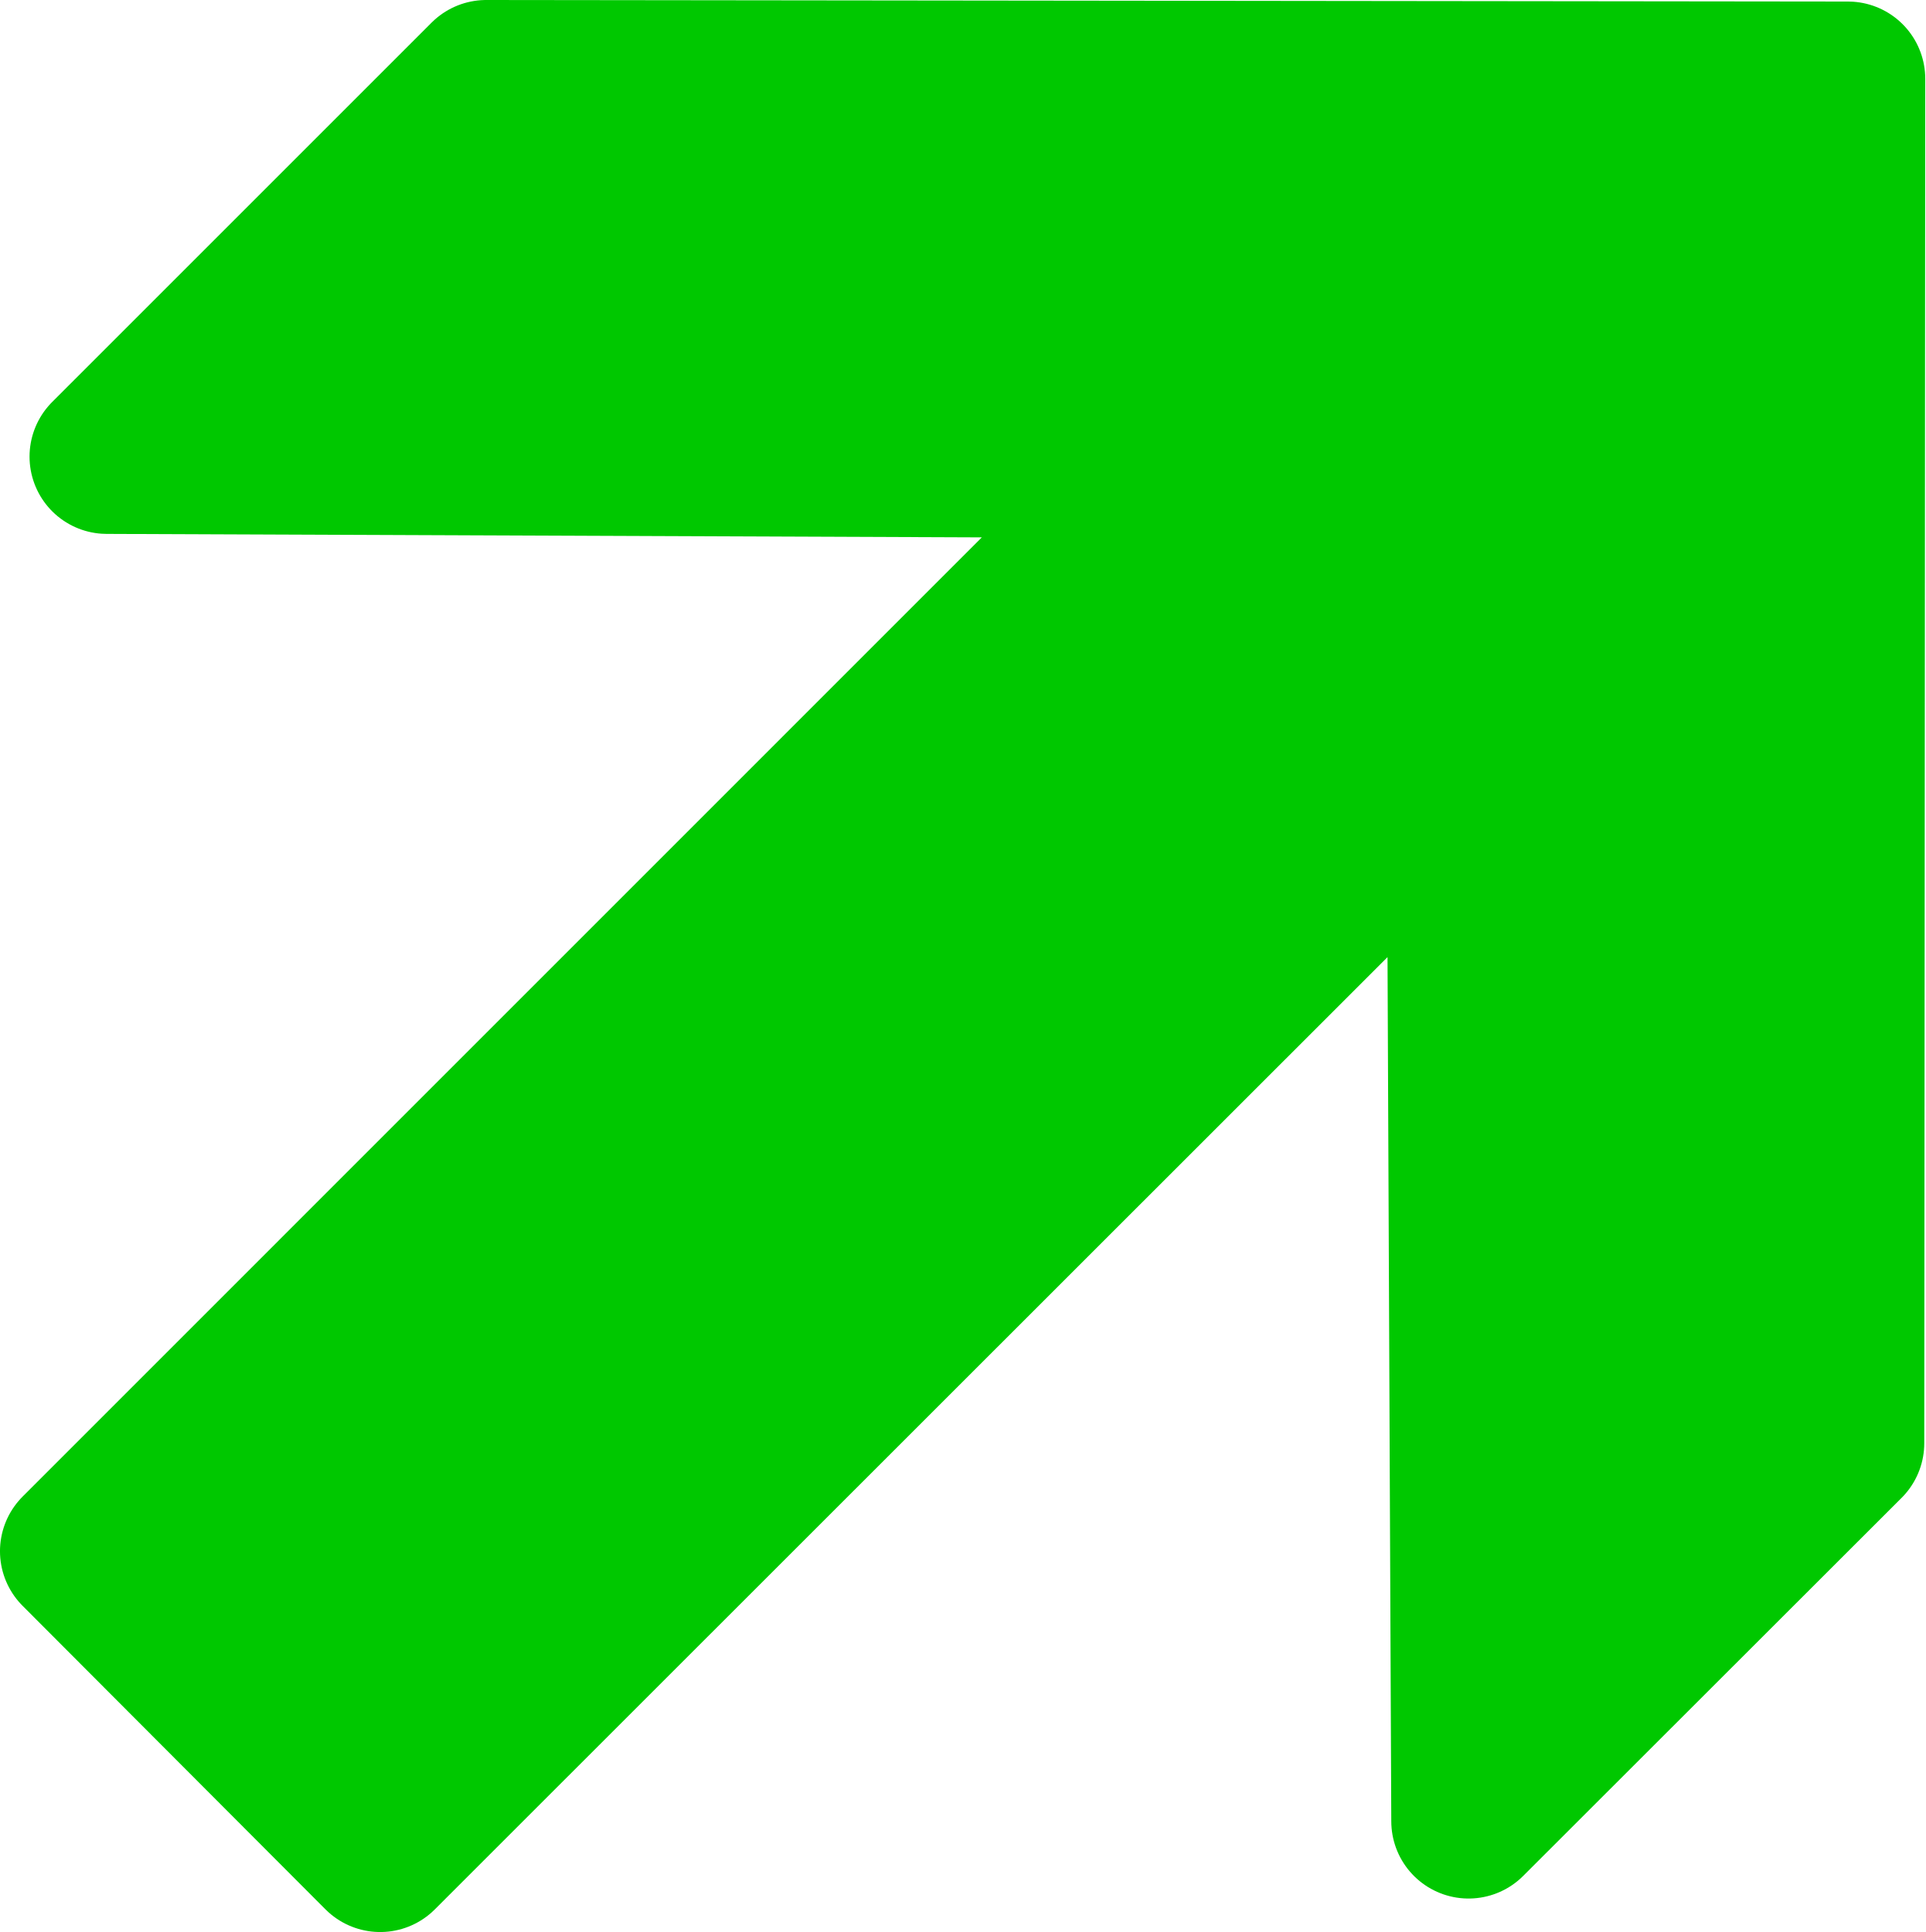
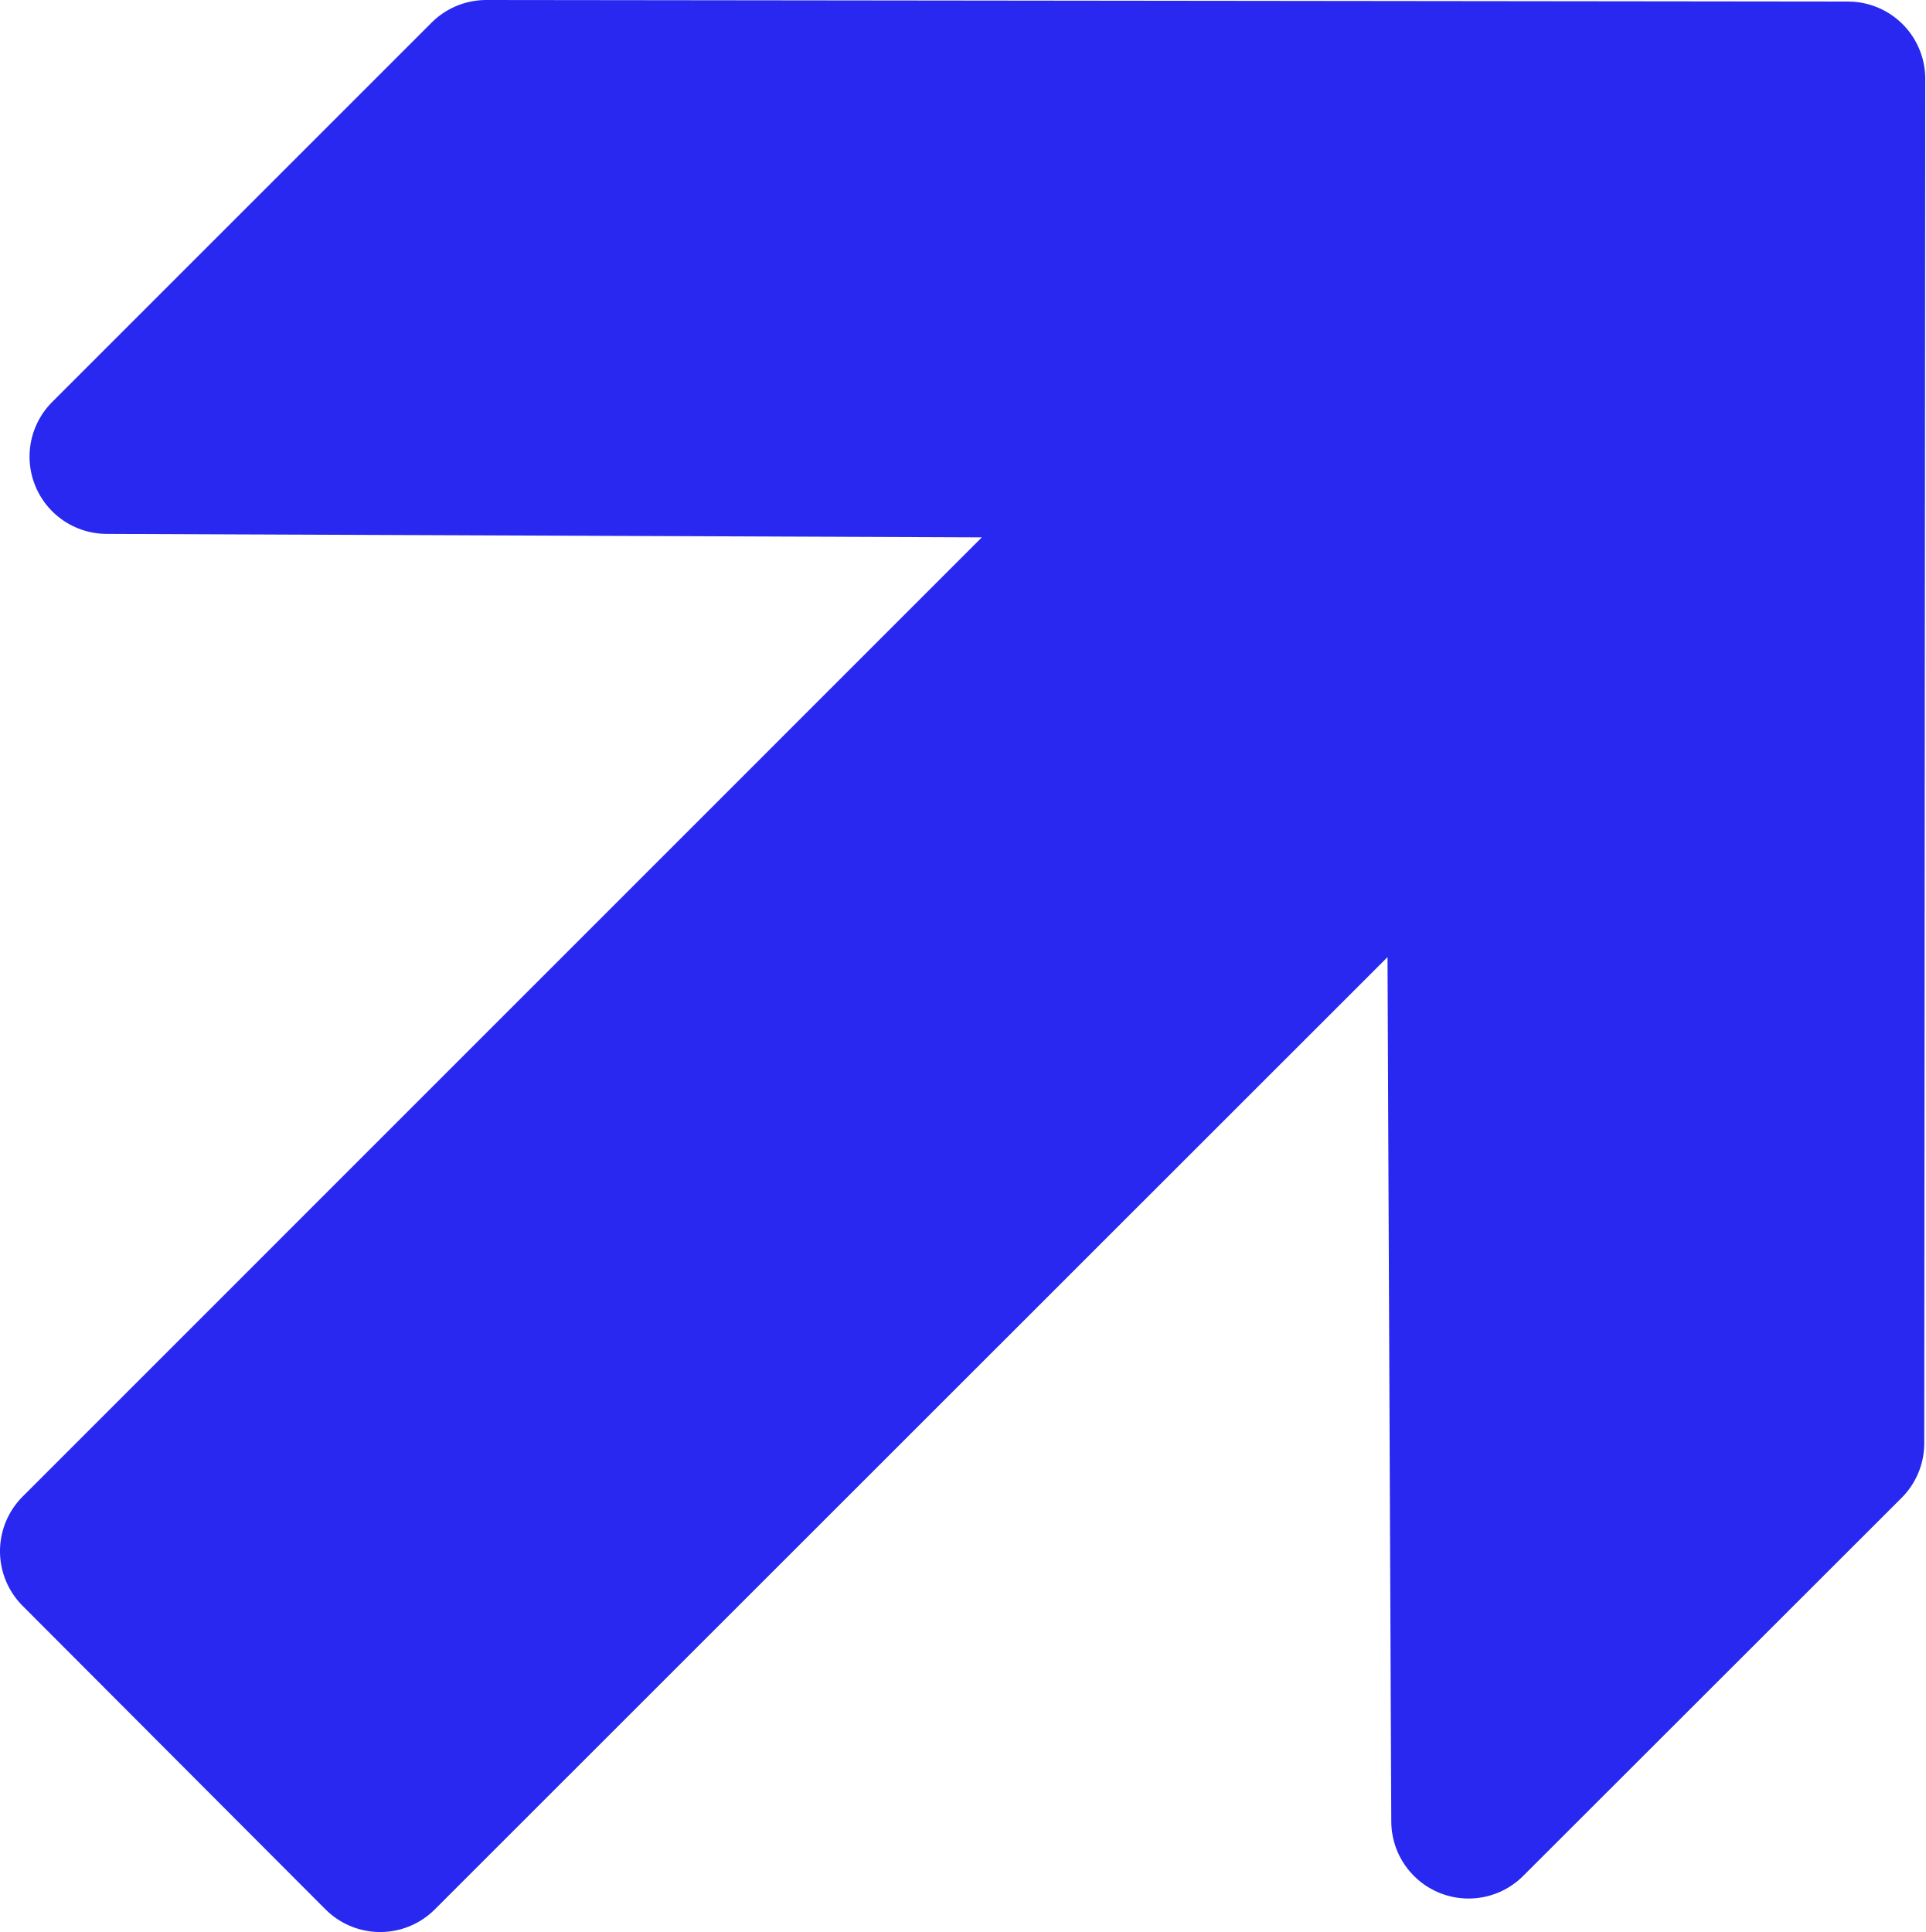
<svg xmlns="http://www.w3.org/2000/svg" version="1.0" width="498.277" height="500.074" id="svg2">
  <defs id="defs5" />
-   <path d="M 125.838,20 478.28,20.4 478.024,373.551 380.082,471.412 378.898,199.676 98.391,480.082 19.996,401.513 302.197,119.283 27.645,118.193 125.838,20 z" id="path1316" style="font-size:12px;fill:#00c800;fill-opacity:1;stroke:#00c800;stroke-width:40;stroke-linejoin:round;stroke-miterlimit:4;stroke-opacity:1;stroke-dasharray:none" />
+   <path d="M 125.838,20 478.28,20.4 478.024,373.551 380.082,471.412 378.898,199.676 98.391,480.082 19.996,401.513 302.197,119.283 27.645,118.193 125.838,20 z" id="path1316" style="font-size:12px;fill:#2828f0;fill-opacity:1;stroke:#2828f0;stroke-width:40;stroke-linejoin:round;stroke-miterlimit:4;stroke-opacity:1;stroke-dasharray:none" />
</svg>
